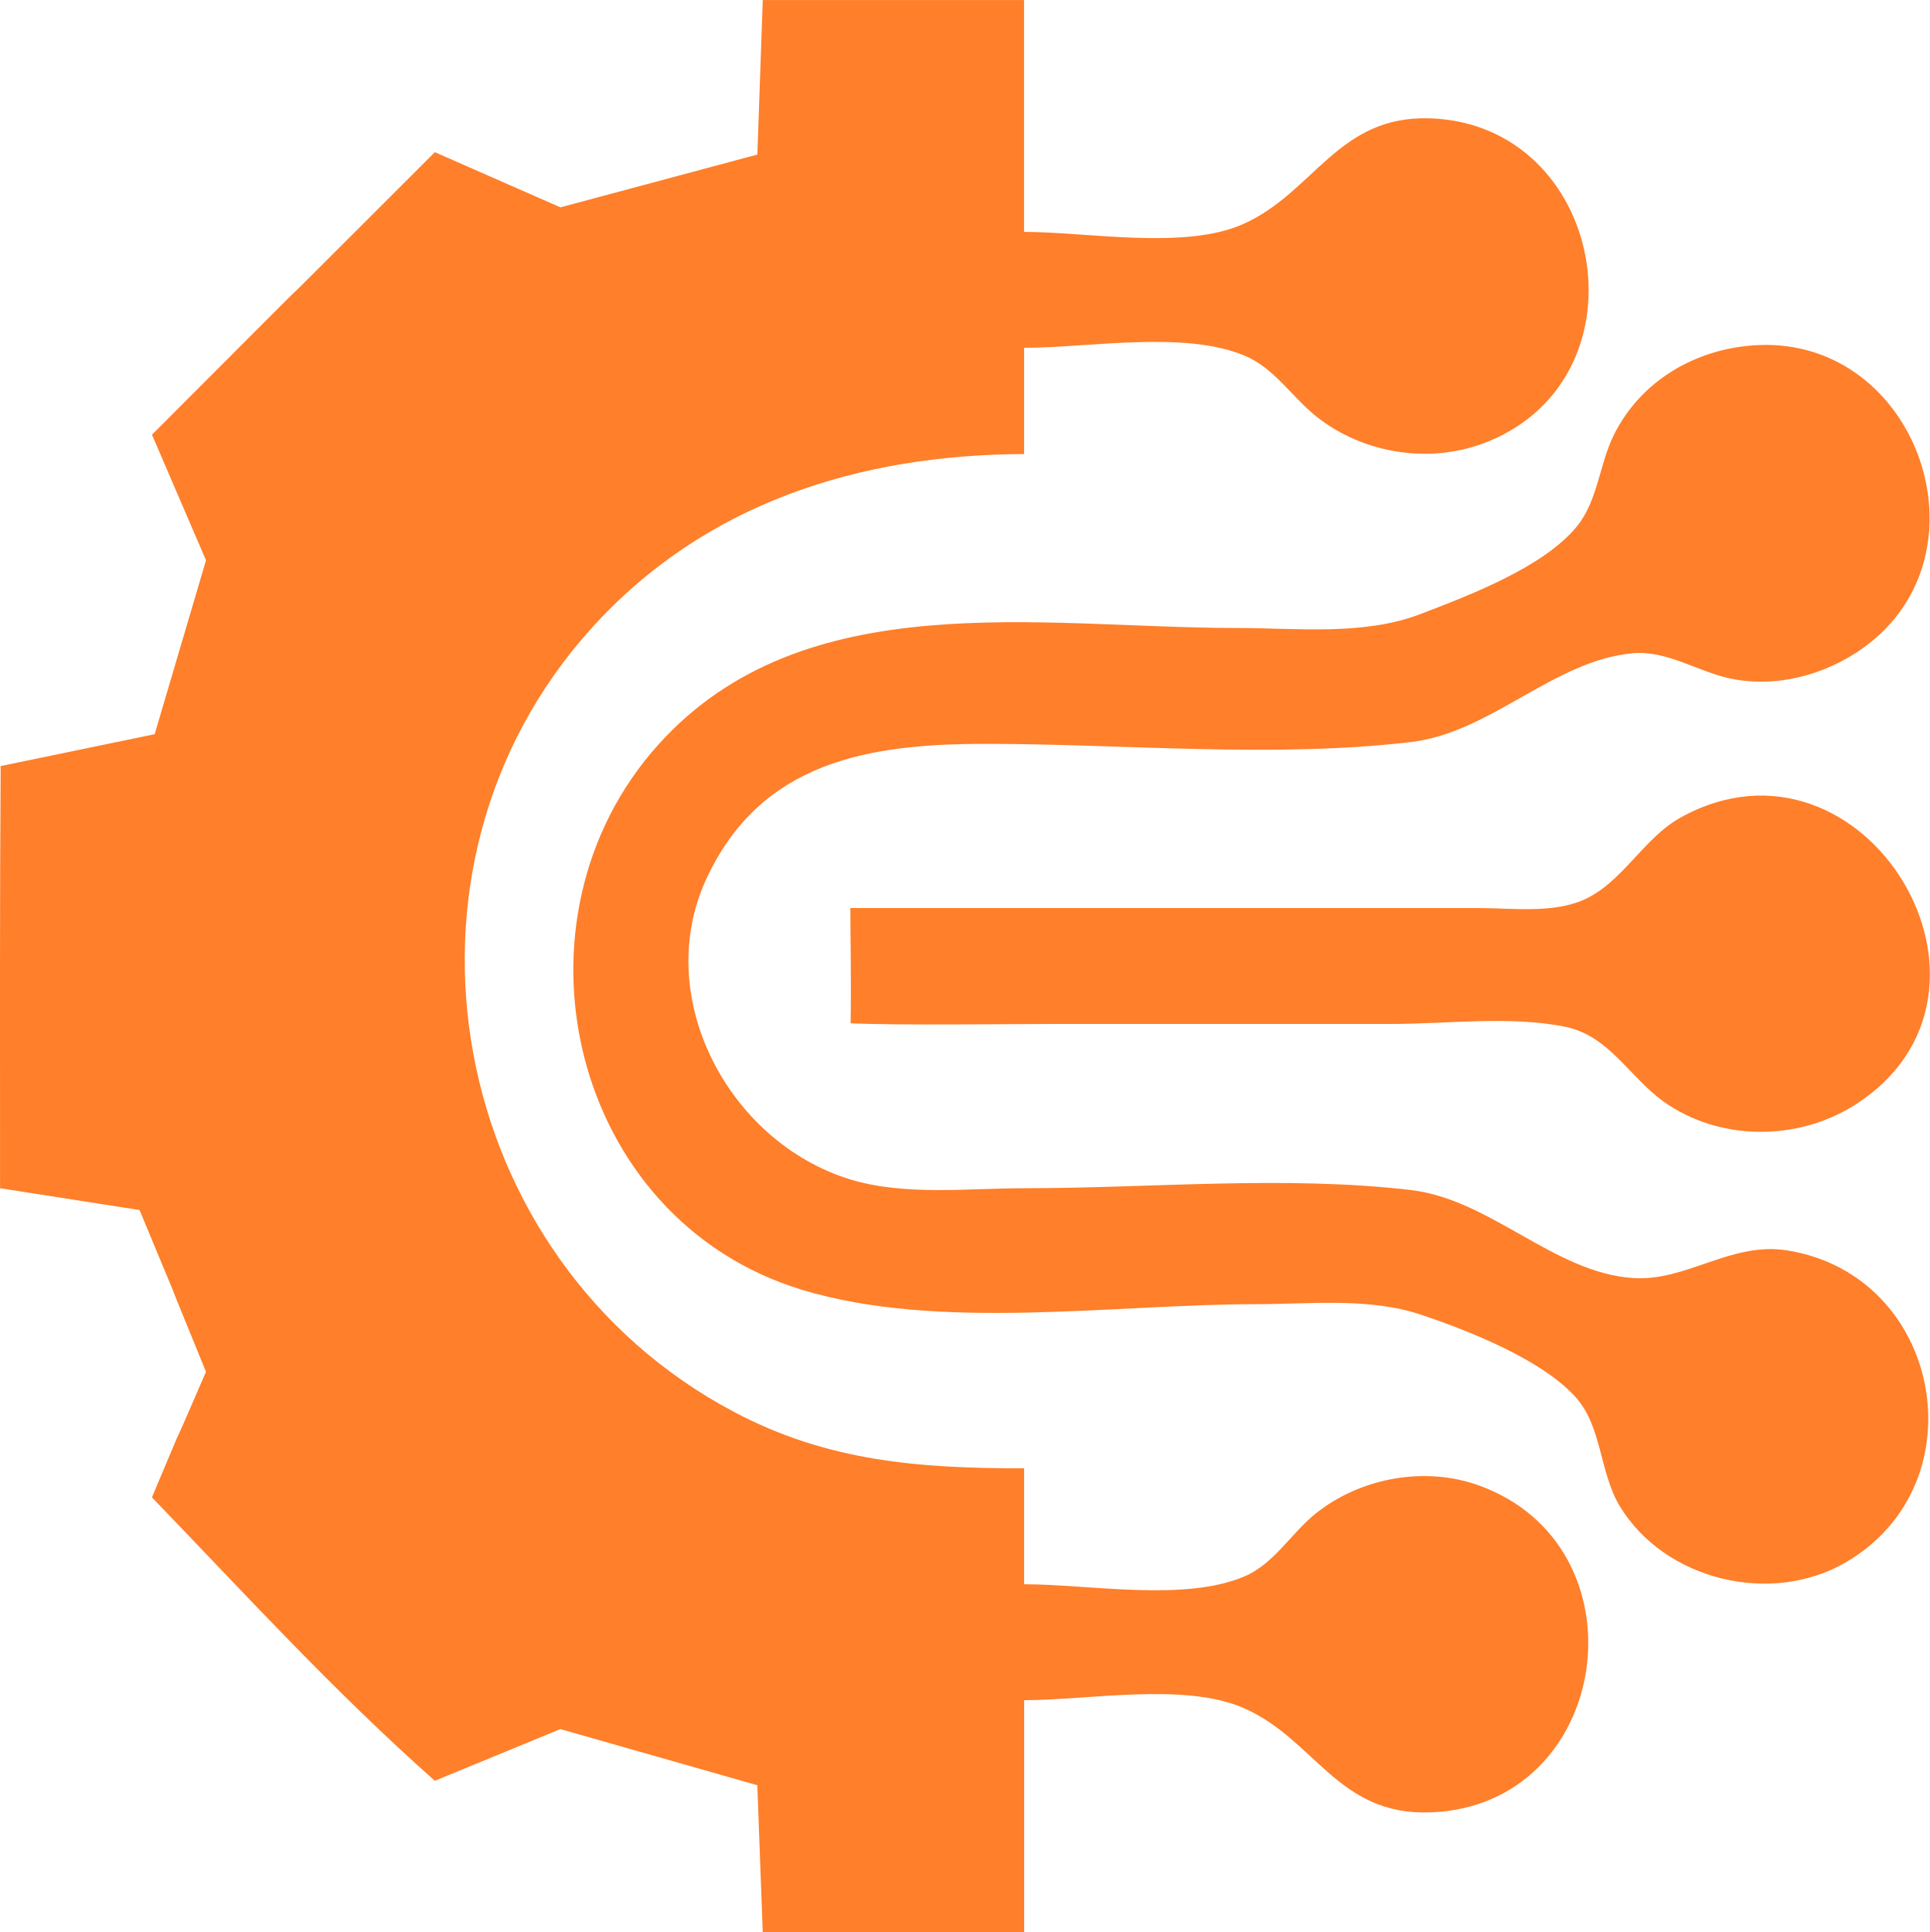
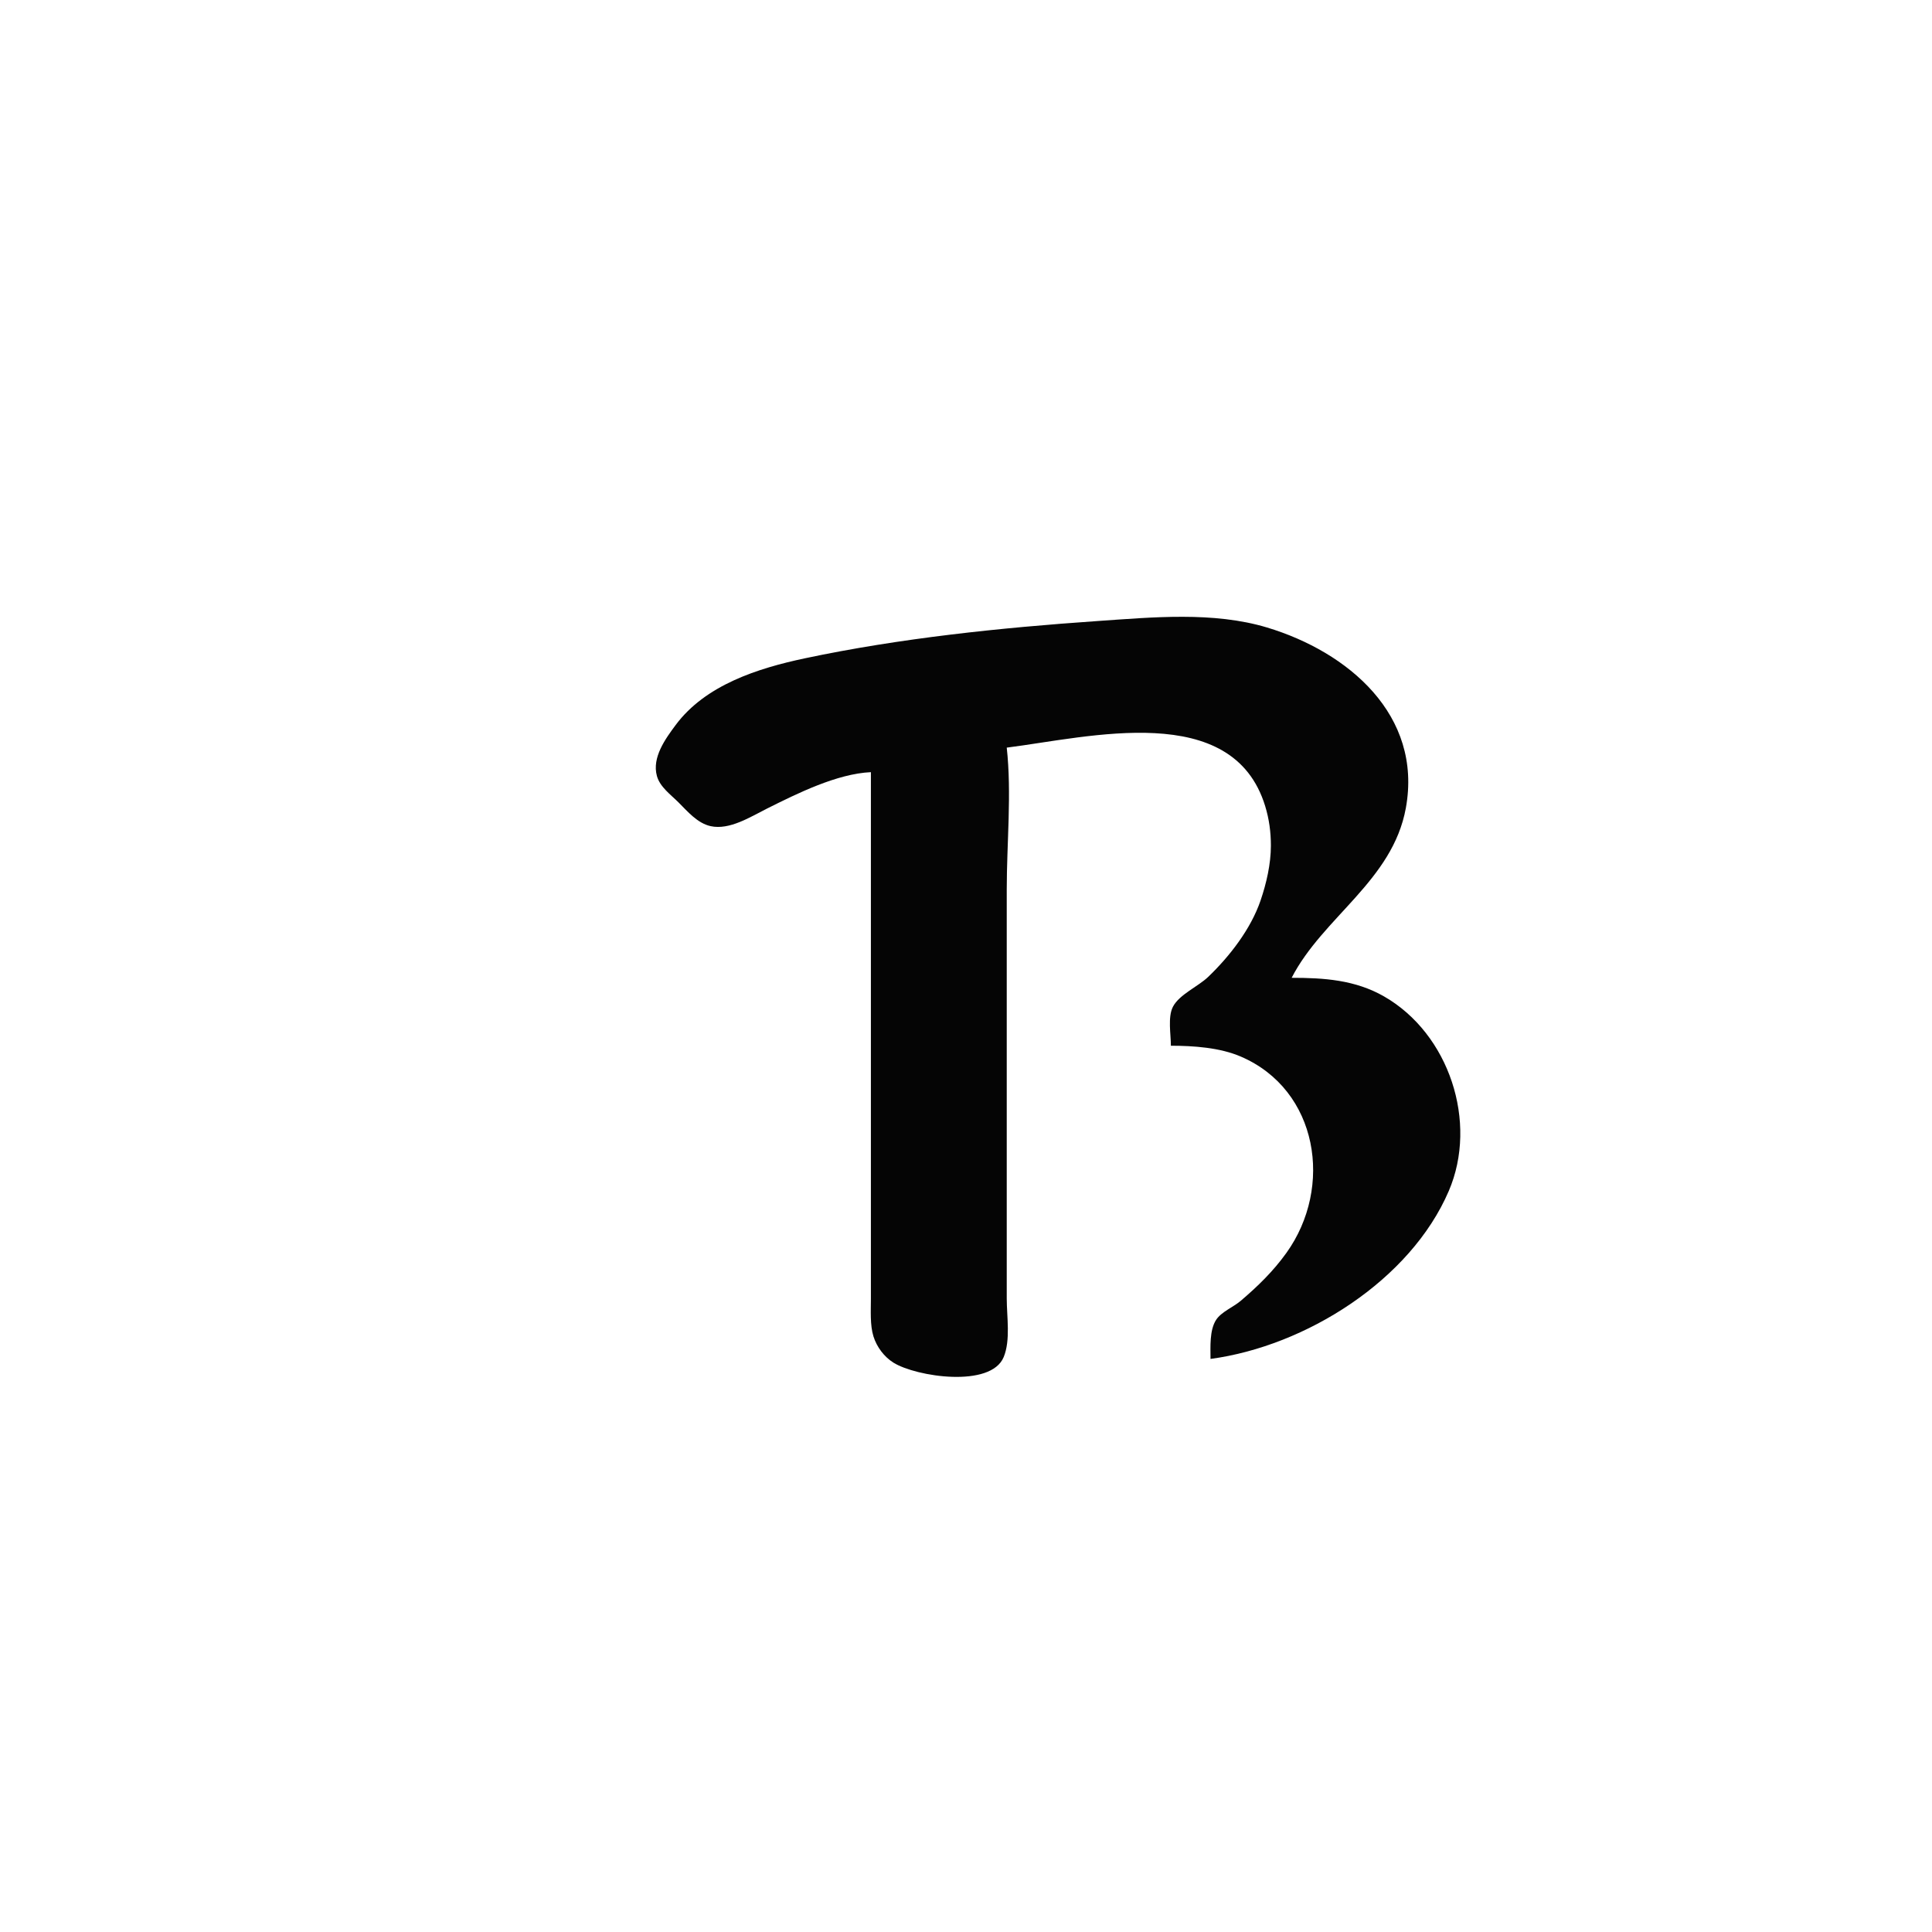
- <svg xmlns="http://www.w3.org/2000/svg" width="52.849mm" height="52.917mm" viewBox="0 0 52.849 52.917" version="1.1" id="svg5" xml:space="preserve">
-   <defs id="defs2" />
-   <g id="layer1" transform="translate(-76.34844,-133.7467)">
-     <path style="fill:#ff7f2a;stroke:none;stroke-width:0.265" d="m 97.089,137.98 -5.393,1.446 -3.439,-1.511 c -7.683,7.687 0.01,-0.035 -7.747,7.738 l 1.48,3.44 -1.406,4.763 -4.217,0.873 c -0.027,3.854 -0.017,7.709 -0.017,11.563 l 3.82,0.597 c 1.869,4.495 0.006,0.003 1.819,4.43 -1.513,3.51 -0.037,0.015 -1.48,3.44 2.591,2.687 4.956,5.287 7.747,7.763 l 3.439,-1.416 5.393,1.538 0.148,4.02 c 2.387,9e-4 4.773,7.5e-4 7.159,8.8e-4 v -6.35 c 1.75,0 4.397,-0.496 6.017,0.217 1.958,0.862 2.567,2.941 5.095,2.856 4.993,-0.167 5.991,-7.298 1.323,-8.962 -1.477,-0.527 -3.235,-0.198 -4.451,0.776 -0.672,0.538 -1.133,1.371 -1.946,1.72 -1.643,0.706 -4.27,0.217 -6.039,0.217 l -3.5e-4,-3.175 c -2.851,0 -5.359,-0.179 -7.937,-1.541 -7.858,-4.151 -9.893,-14.847 -3.906,-21.473 3.098,-3.429 7.337,-4.75 11.843,-4.767 l 3.5e-4,-2.91 c 1.781,0 4.384,-0.48 6.044,0.217 0.809,0.34 1.293,1.134 1.961,1.666 1.297,1.032 3.144,1.315 4.693,0.688 4.469,-1.811 3.209,-8.7 -1.587,-8.856 -2.518,-0.082 -3.16,2.02 -5.105,2.893 -1.604,0.72 -4.27,0.217 -6.007,0.217 v -6.35 H 97.237 m 27.268,9.451 c -1.668,0.07 -3.21,0.949 -3.961,2.461 -0.398,0.802 -0.436,1.8 -1.014,2.507 -0.914,1.12 -2.961,1.893 -4.286,2.4 -1.565,0.599 -3.382,0.38 -5.027,0.38 -5.367,0 -11.839,-1.233 -15.826,3.18 -4.339,4.803 -2.43,13.018 3.92,14.947 3.751,1.14 8.541,0.394 12.435,0.394 1.466,0 3.088,-0.188 4.498,0.282 1.3,0.434 3.371,1.246 4.283,2.299 0.691,0.798 0.632,2.048 1.18,2.952 1.227,2.026 4.128,2.73 6.177,1.545 3.714,-2.148 2.652,-7.867 -1.585,-8.55 -1.55,-0.249 -2.763,0.856 -4.233,0.756 -2.162,-0.146 -3.894,-2.154 -6.085,-2.411 -3.44,-0.403 -7.119,-0.049 -10.583,-0.049 -1.537,0 -3.275,0.214 -4.763,-0.241 -3.33,-1.018 -5.44,-4.99 -3.945,-8.226 1.5,-3.246 4.485,-3.704 7.65,-3.704 3.809,-6e-5 7.859,0.395 11.642,-0.049 2.201,-0.258 3.919,-2.242 6.085,-2.433 0.928,-0.082 1.763,0.497 2.646,0.688 1.269,0.275 2.632,-0.091 3.678,-0.847 3.543,-2.561 1.471,-8.464 -2.884,-8.282 m -24.871,15.42 c 5e-4,0.819 0.027,2.044 0.007,3.158 1.388,0.057 4.276,0.017 5.549,0.017 h 9.26 c 1.522,0 3.255,-0.227 4.751,0.075 1.216,0.246 1.753,1.367 2.698,2.046 1.52,1.091 3.66,1.095 5.228,0.106 4.863,-3.067 0.279,-10.637 -4.734,-7.894 -1.051,0.575 -1.612,1.807 -2.698,2.275 -0.852,0.368 -1.958,0.217 -2.864,0.217 h -5.292 z" id="path3565" />
+ <svg xmlns="http://www.w3.org/2000/svg" version="1.1" id="svg2" width="1365.333" height="1365.333" viewBox="0 0 1365.333 1365.333">
+   <defs id="defs6" />
+   <g id="g8">
+     <path style="fill:#050505;stroke:none;stroke-width:1.333" d="m 615.463,545.68 v 310.667 61.333 c 0,8.379 -0.705,18.708 1.799,26.738 2.348,7.527 7.64,14.537 14.201,18.602 16.048,9.947 68.779,17.988 77.849,-4.012 4.936,-11.975 2.151,-28.604 2.151,-41.328 V 831.013 628.346 c 0,-32.656 3.559,-67.633 0,-100 58.535,-7.404 159.704,-33.619 182.633,41.333 2.805,9.167 4.045,18.436 4.033,28 -0.016,12.879 -3.131,26.481 -7.285,38.667 -6.884,20.184 -21.852,39.491 -37.096,54.081 -6.996,6.696 -20.372,12.409 -24.833,21.02 -3.76,7.259 -1.452,19.563 -1.452,27.565 15.911,0.011 34.544,1.283 49.333,7.628 54.877,23.551 65.64,92.356 32.272,138.812 -9.379,13.059 -20.12,23.495 -32.324,33.888 -5.112,4.353 -13.613,7.727 -17.297,13.352 -4.793,7.323 -3.984,19.301 -3.984,27.653 67.371,-9.072 141.304,-55.641 168.372,-118.667 20.88,-48.62 0.275,-111.112 -45.705,-137.493 -20.439,-11.727 -42.488,-13.173 -65.333,-13.173 22.185,-42.995 71.393,-68.672 80.713,-120 11.944,-65.768 -40.933,-110.329 -98.047,-127.543 -37.973,-11.444 -81.131,-7.253 -120,-4.576 -68.427,4.712 -139.428,12.097 -206.667,26.333 -33.128,7.015 -70.223,18.801 -91.295,47.119 -7.293,9.801 -16.856,22.963 -13.28,36 2.14,7.799 9.765,13.212 15.241,18.668 6.441,6.419 13.359,14.717 22.667,16.807 13.441,3.019 28.512,-6.707 40,-12.448 21.207,-10.596 49.328,-24.596 73.333,-25.693" id="path170" />
  </g>
</svg>
